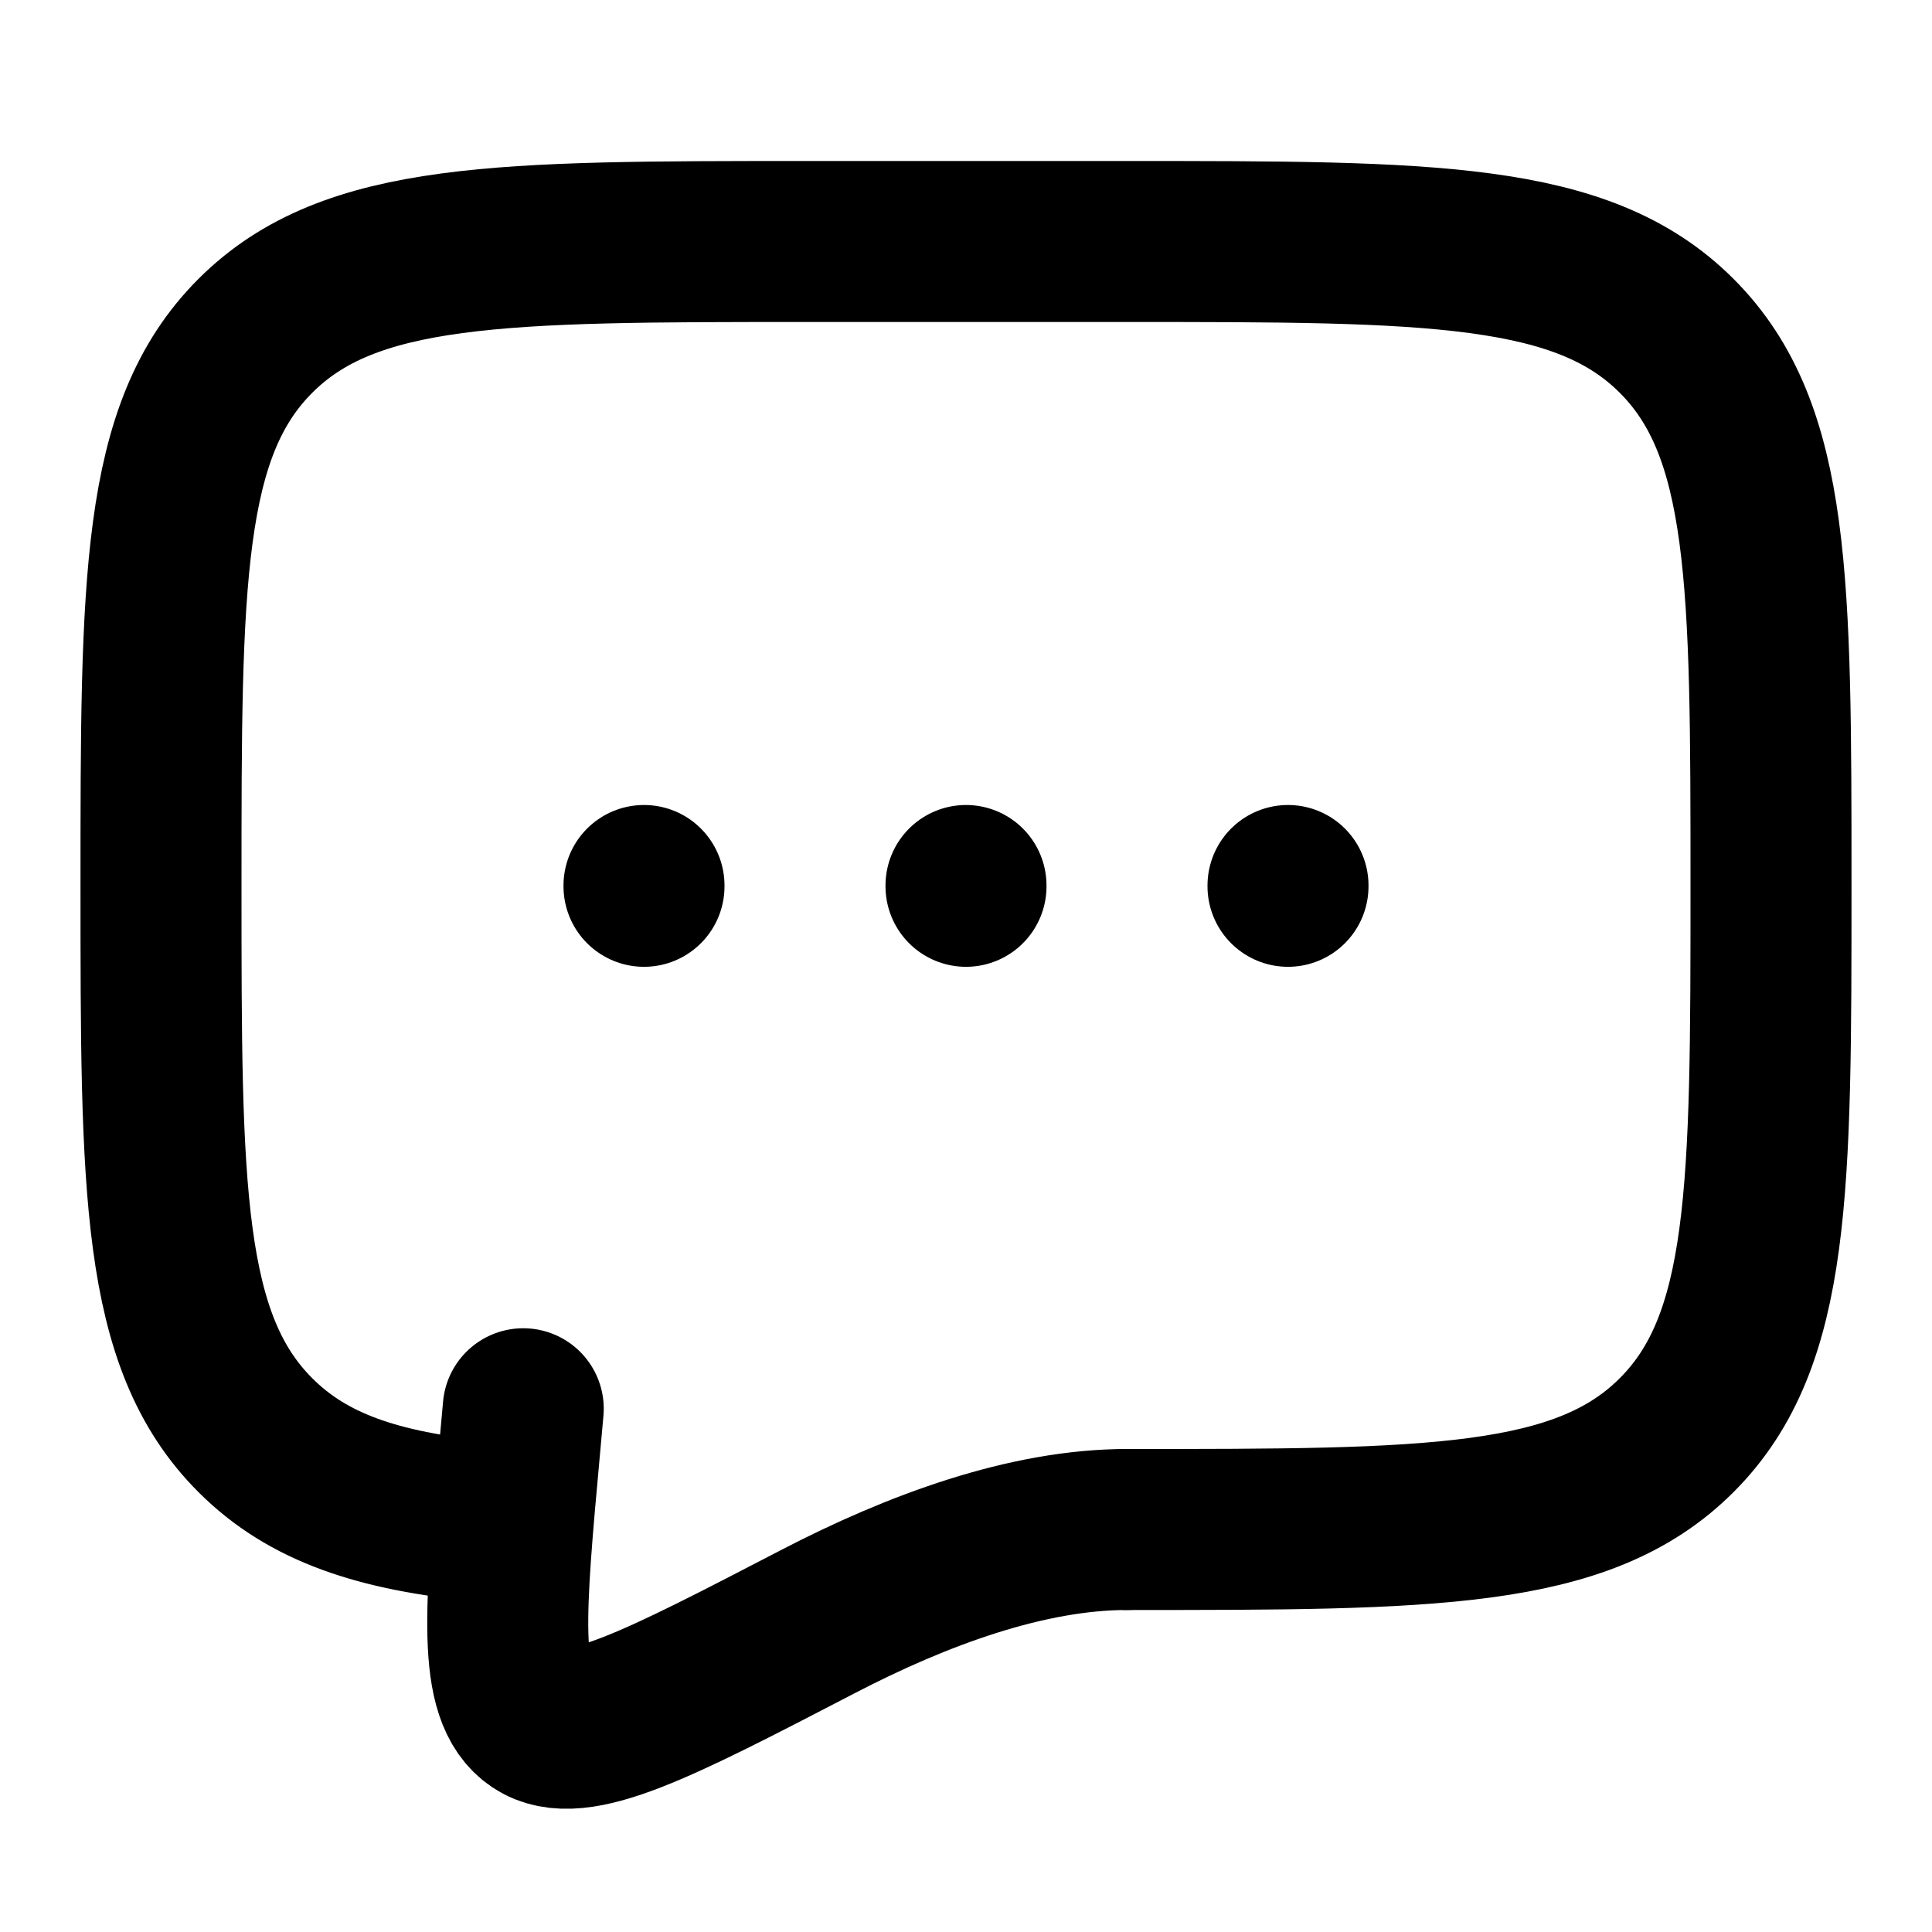
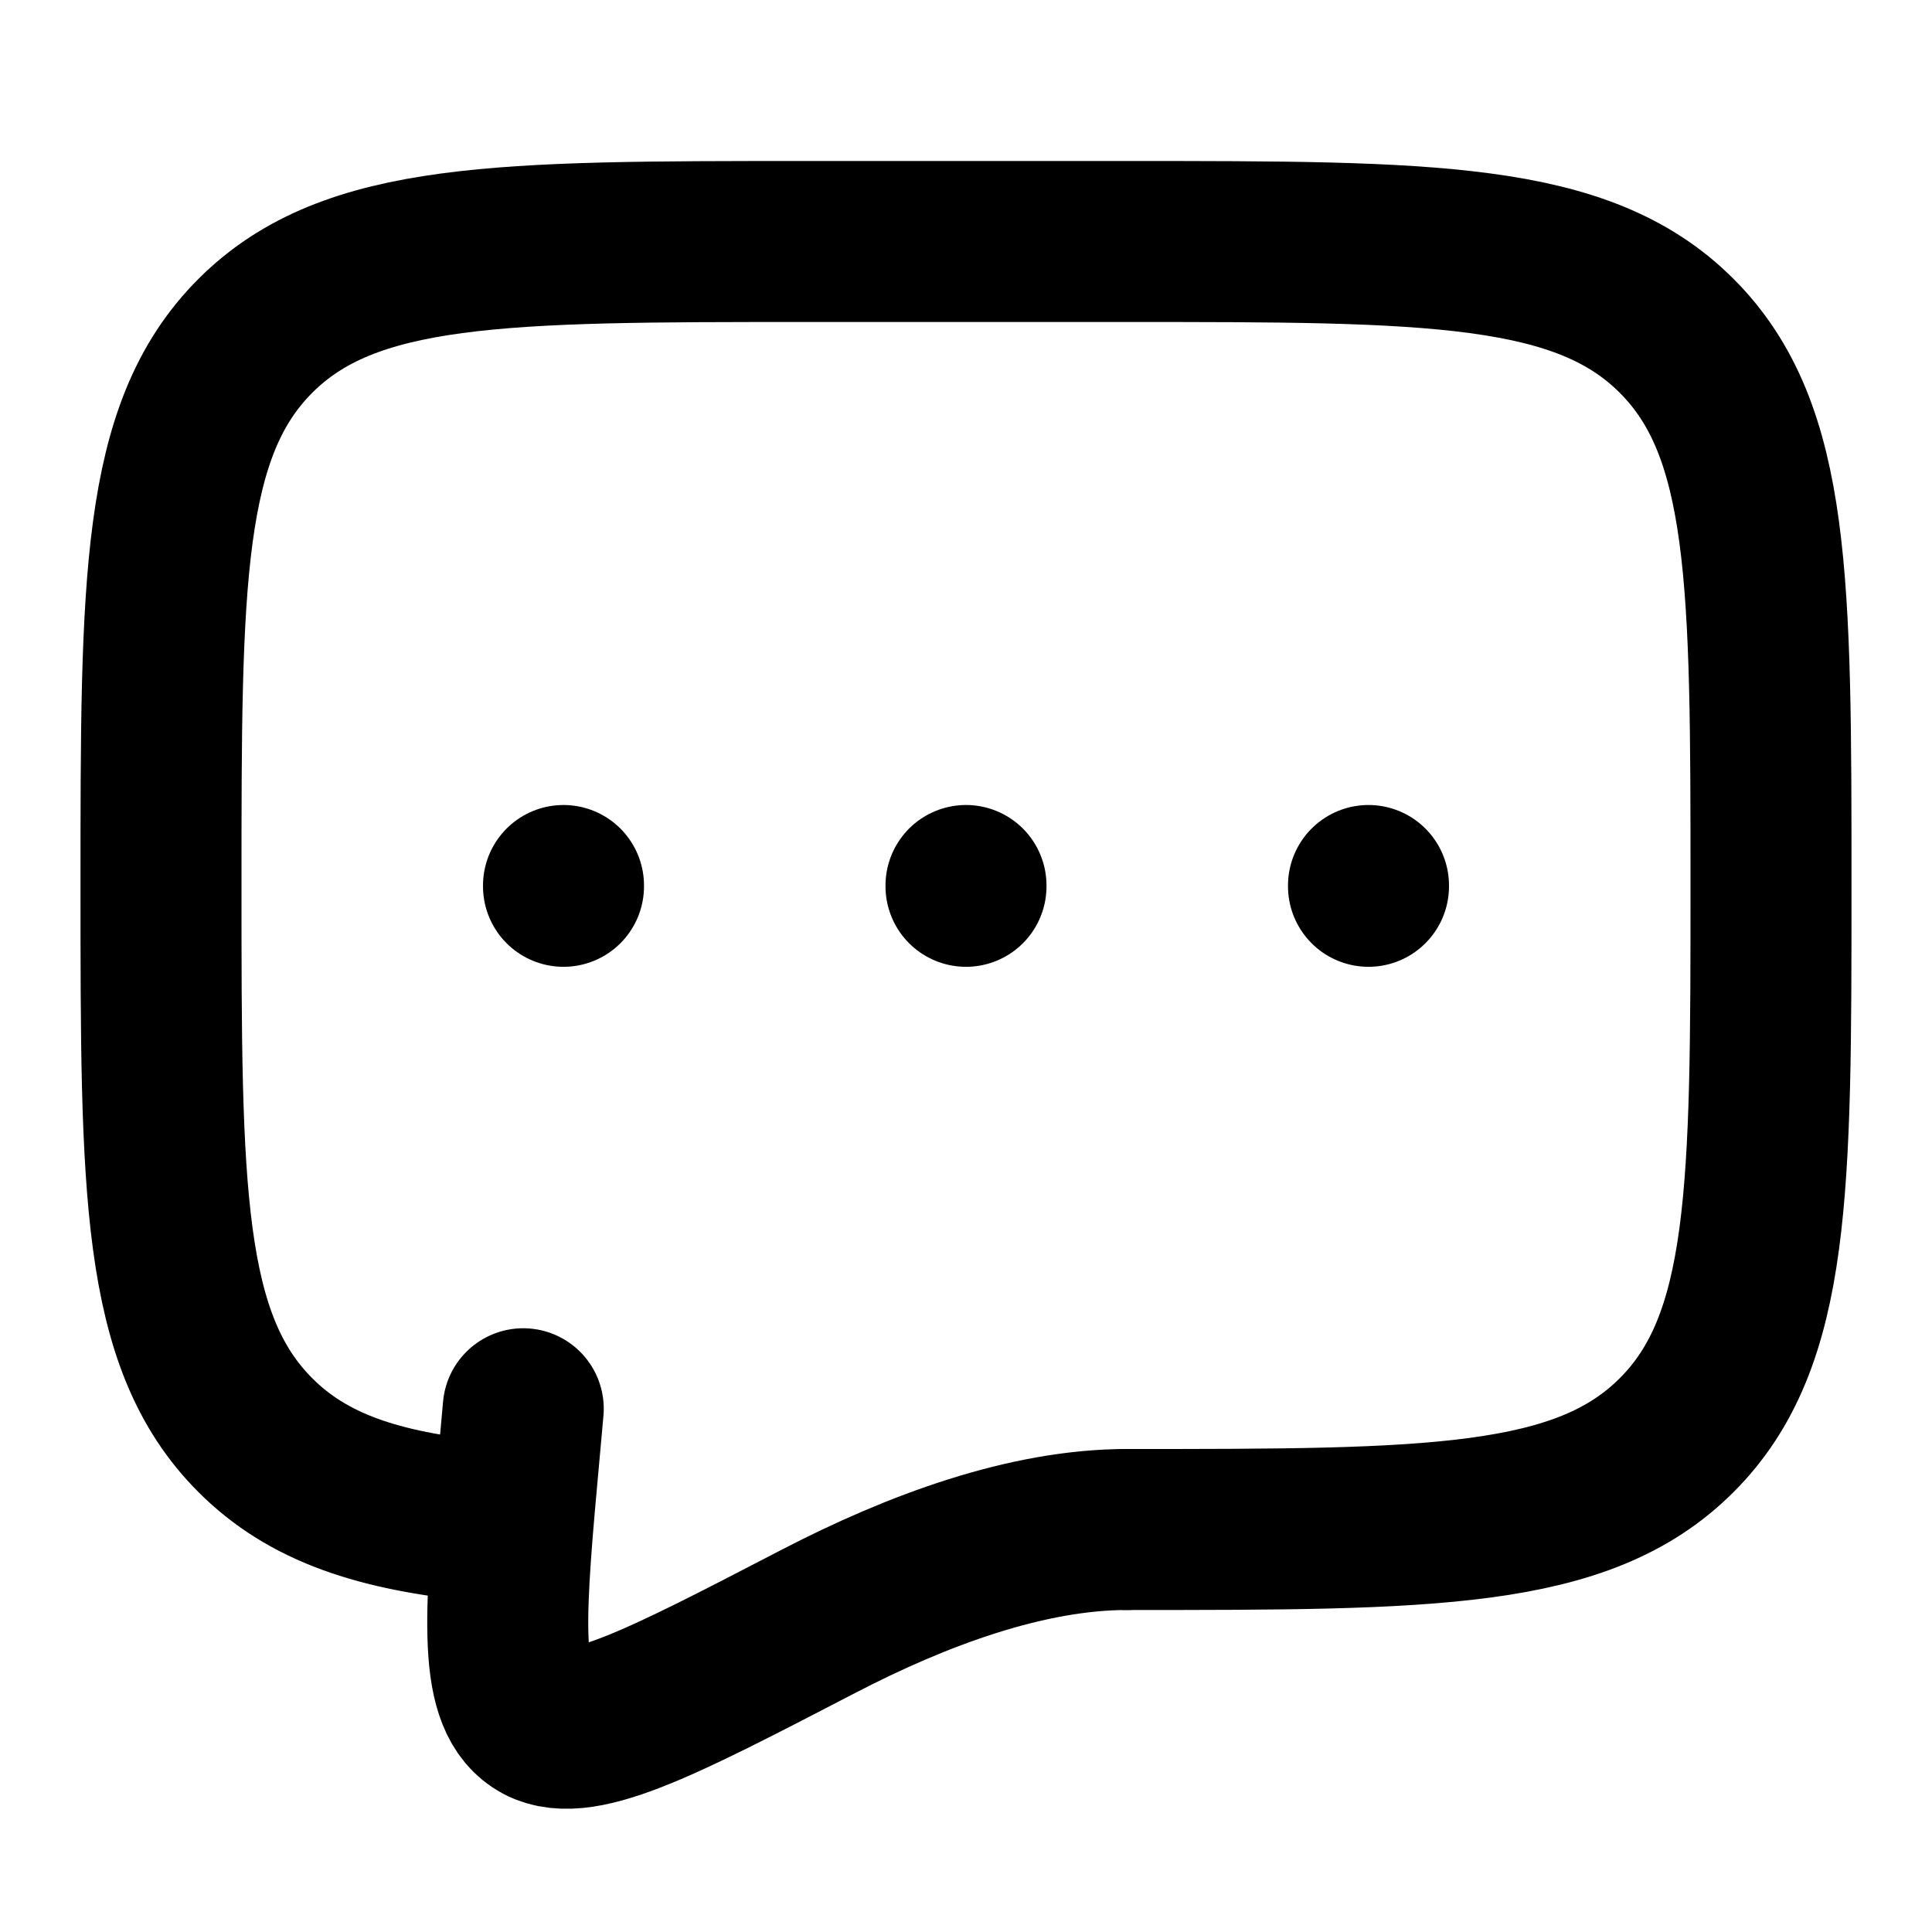
<svg xmlns="http://www.w3.org/2000/svg" width="24" height="24" viewBox="0 0 24 24" fill="none">
  <path d="M14 19C17.771 19 19.657 19 20.828 17.828C22 16.657 22 14.771 22 11C22 7.229 22 5.343 20.828 4.172C19.657 3 17.771 3 14 3H10C6.229 3 4.343 3 3.172 4.172C2 5.343 2 7.229 2 11C2 14.771 2 16.657 3.172 17.828C3.825 18.482 4.7 18.771 6 18.898" stroke="black" stroke-width="2" stroke-linecap="round" stroke-linejoin="round" />
  <path d="M12 11V11.01" stroke="black" stroke-width="2" stroke-linecap="round" />
-   <path d="M8 11V11.01" stroke="black" stroke-width="2" stroke-linecap="round" />
-   <path d="M16 11V11.01" stroke="black" stroke-width="2" stroke-linecap="round" />
+   <path d="M7 11V11.01" stroke="black" stroke-width="2" stroke-linecap="round" />
+   <path d="M17 11V11.01" stroke="black" stroke-width="2" stroke-linecap="round" />
  <path d="M14 19C12.764 19 11.402 19.499 10.159 20.145C8.161 21.182 7.162 21.701 6.67 21.37C6.178 21.04 6.271 20.015 6.458 17.966L6.5 17.5" stroke="black" stroke-width="2" stroke-linecap="round" />
</svg>
